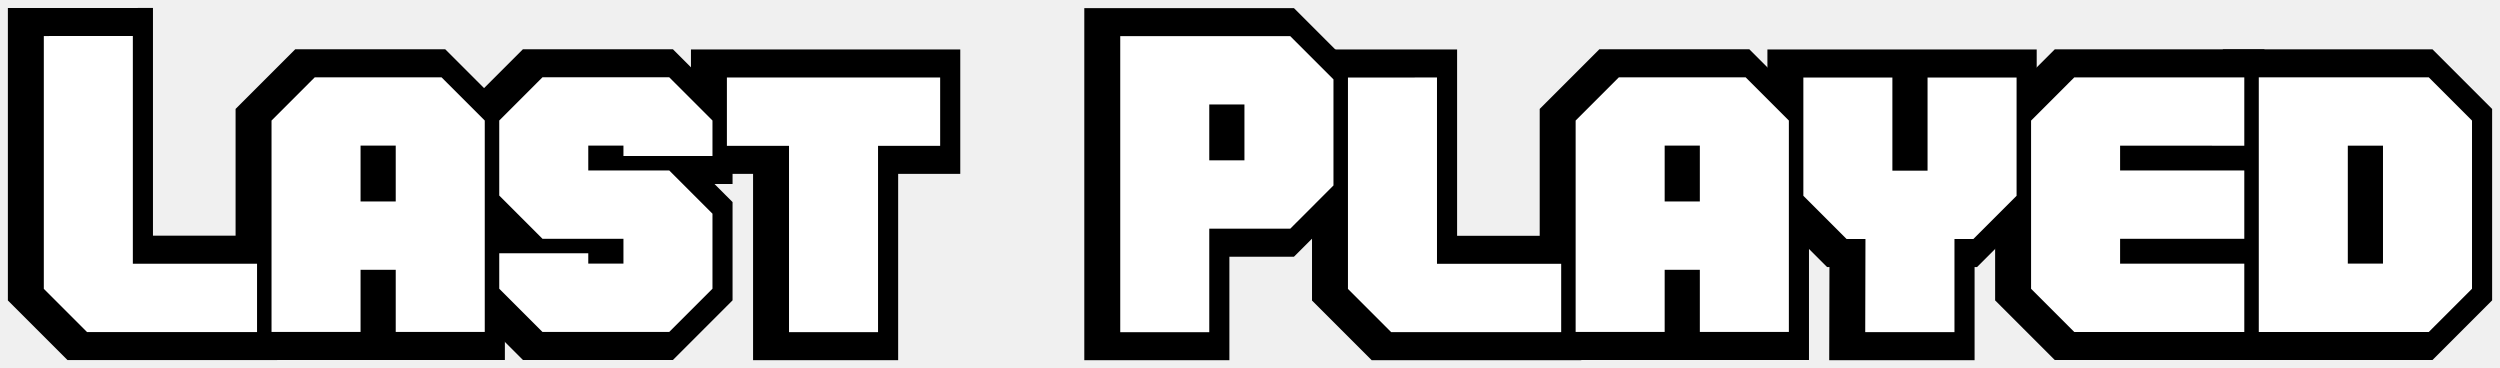
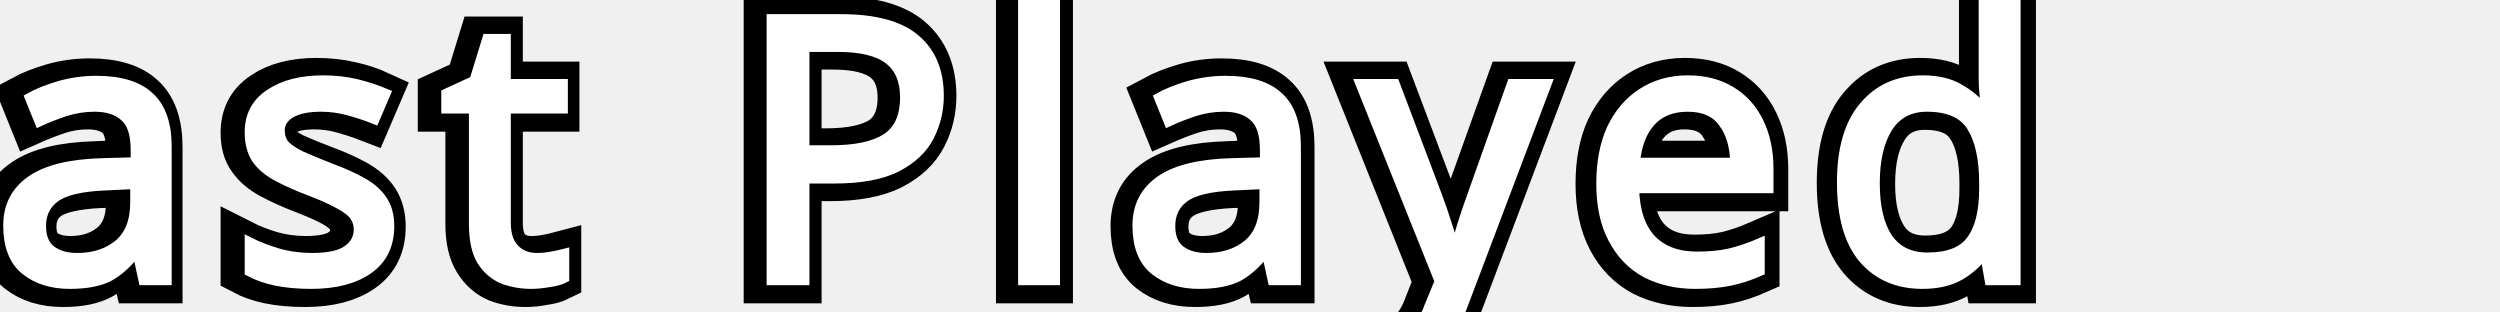
- <svg xmlns="http://www.w3.org/2000/svg" width="318.83" height="46.906" version="1.1" viewBox="0 0 84.358 12.411">
-   <g transform="translate(-.49548 -234.25)" shape-rendering="auto">
-     <g color="#000000" color-rendering="auto" image-rendering="auto" solid-color="#000000" stroke="#000" stroke-width="2.102" style="isolation:auto;mix-blend-mode:normal;text-decoration-color:#000000;text-decoration-line:none;text-decoration-style:solid;text-indent:0;text-transform:none;white-space:normal" aria-label="Last Played">
-       <path d="m4.605 235.57v7.684h4.191v2.096h-5.588l-1.397-1.397v-8.382z" />
-       <path d="m12.289 243.25v2.096h-2.794v-6.985l1.397-1.397h4.191l1.397 1.397v6.985h-2.794v-2.096zm1.397-2.096v-2.096h-1.397v2.096z" />
-       <path d="m17.178 238.36 1.397-1.397h4.191l1.397 1.397v1.048h-2.794v-0.349h-1.397v1.048h2.794l1.397 1.397v2.445l-1.397 1.397h-4.191l-1.397-1.397v-1.048h2.794v0.349h1.397v-1.048h-2.794l-1.397-1.397z" />
-       <path d="m31.847 236.97v2.096h-2.096v6.287h-2.794v-6.287h-2.096v-2.096z" />
-       <path d="m42.325 237.67h-1.397v2.096h1.397zm-1.397 4.191v3.493h-2.794v-9.779h5.588l1.397 1.397v3.493l-1.397 1.397z" />
-       <path d="m48.612 236.97v6.287h4.191v2.096h-5.588l-1.397-1.397v-6.985z" />
-       <path d="m56.295 243.25v2.096h-2.794v-6.985l1.397-1.397h4.191l1.397 1.397v6.985h-2.794v-2.096zm1.397-2.096v-2.096h-1.397v2.096z" />
-       <path d="m63.281 242.21h-0.699l-1.397-1.397v-3.842h2.794v3.143h1.397v-3.143h2.794v3.842l-1.397 1.397h-0.699v3.143h-2.801z" />
-       <path d="m71.663 239.06v1.048h4.191v2.096h-4.191v1.048h4.191v2.096h-5.588l-1.397-1.397v-5.588l1.397-1.397h5.588v2.096z" />
-       <path d="m83.538 243.95-1.397 1.397h-5.588v-8.382h5.588l1.397 1.397zm-2.794-0.699v-4.191h-1.397v4.191z" />
-     </g>
-     <g color="#000000" color-rendering="auto" fill="#fff" image-rendering="auto" solid-color="#000000" stroke="#fff" stroke-width=".21" style="isolation:auto;mix-blend-mode:normal;text-decoration-color:#000000;text-decoration-line:none;text-decoration-style:solid;text-indent:0;text-transform:none;white-space:normal" aria-label="Last Played">
-       <path d="m4.872 235.57v7.684h4.191v2.096h-5.588l-1.397-1.397v-8.382z" />
-       <path d="m12.556 243.25v2.096h-2.794v-6.985l1.397-1.397h4.191l1.397 1.397v6.985h-2.794v-2.096zm1.397-2.096v-2.096h-1.397v2.096z" />
-       <path d="m17.446 238.36 1.397-1.397h4.191l1.397 1.397v1.048h-2.794v-0.349h-1.397v1.048h2.794l1.397 1.397v2.445l-1.397 1.397h-4.191l-1.397-1.397v-1.048h2.794v0.349h1.397v-1.048h-2.794l-1.397-1.397z" />
-       <path d="m32.114 236.97v2.096h-2.096v6.287h-2.794v-6.287h-2.096v-2.096z" />
-       <path d="m42.592 237.67h-1.397v2.096h1.397zm-1.397 4.191v3.493h-2.794v-9.779h5.588l1.397 1.397v3.493l-1.397 1.397z" />
-       <path d="m48.879 236.97v6.287h4.191v2.096h-5.588l-1.397-1.397v-6.985z" />
-       <path d="m56.562 243.25v2.096h-2.794v-6.985l1.397-1.397h4.191l1.397 1.397v6.985h-2.794v-2.096zm1.397-2.096v-2.096h-1.397v2.096z" />
-       <path d="m63.548 242.21h-0.699l-1.397-1.397v-3.842h2.794v3.143h1.397v-3.143h2.794v3.842l-1.397 1.397h-0.699v3.143h-2.801z" />
-       <path d="m71.93 239.06v1.048h4.191v2.096h-4.191v1.048h4.191v2.096h-5.588l-1.397-1.397v-5.588l1.397-1.397h5.588v2.096z" />
-       <path d="m83.805 243.95-1.397 1.397h-5.588v-8.382h5.588l1.397 1.397zm-2.794-0.699v-4.191h-1.397v4.191z" />
-     </g>
+ <svg xmlns="http://www.w3.org/2000/svg" width="320.84" height="39.95" version="1.1" viewBox="0 0 84.889 10.57">
+   <g transform="translate(-.38241 -234.32)" font-family="'Euphoria Script'" letter-spacing="0px" shape-rendering="auto" text-anchor="end" text-rendering="auto" word-spacing="0px">
+     <text x="84.855" y="243.862" color="#000000" color-rendering="auto" fill="#000000" font-size="12.465px" image-rendering="auto" solid-color="#000000" stroke="#000000" stroke-width="1.52" text-align="end" style="isolation:auto;line-height:1000%;mix-blend-mode:normal;text-decoration-color:#000000;text-decoration-line:none;text-decoration-style:solid;text-indent:0;text-transform:none;white-space:normal" xml:space="preserve">
+       <tspan x="86.018" y="243.862" font-family="Hauser" letter-spacing="1.163px" stroke-width="1.52">Last Played</tspan>
+     </text>
+     <text x="84.887" y="243.84" color="#000000" color-rendering="auto" fill="#ffffff" font-size="12.435px" image-rendering="auto" solid-color="#000000" stroke="#ffffff" stroke-width=".329" text-align="end" style="isolation:auto;line-height:1000%;mix-blend-mode:normal;text-decoration-color:#000000;text-decoration-line:none;text-decoration-style:solid;text-indent:0;text-transform:none;white-space:normal" xml:space="preserve">
+       <tspan x="86.047" y="243.84" font-family="Hauser" letter-spacing="1.16px" stroke-width=".329">Last Played</tspan>
+     </text>
  </g>
</svg>
